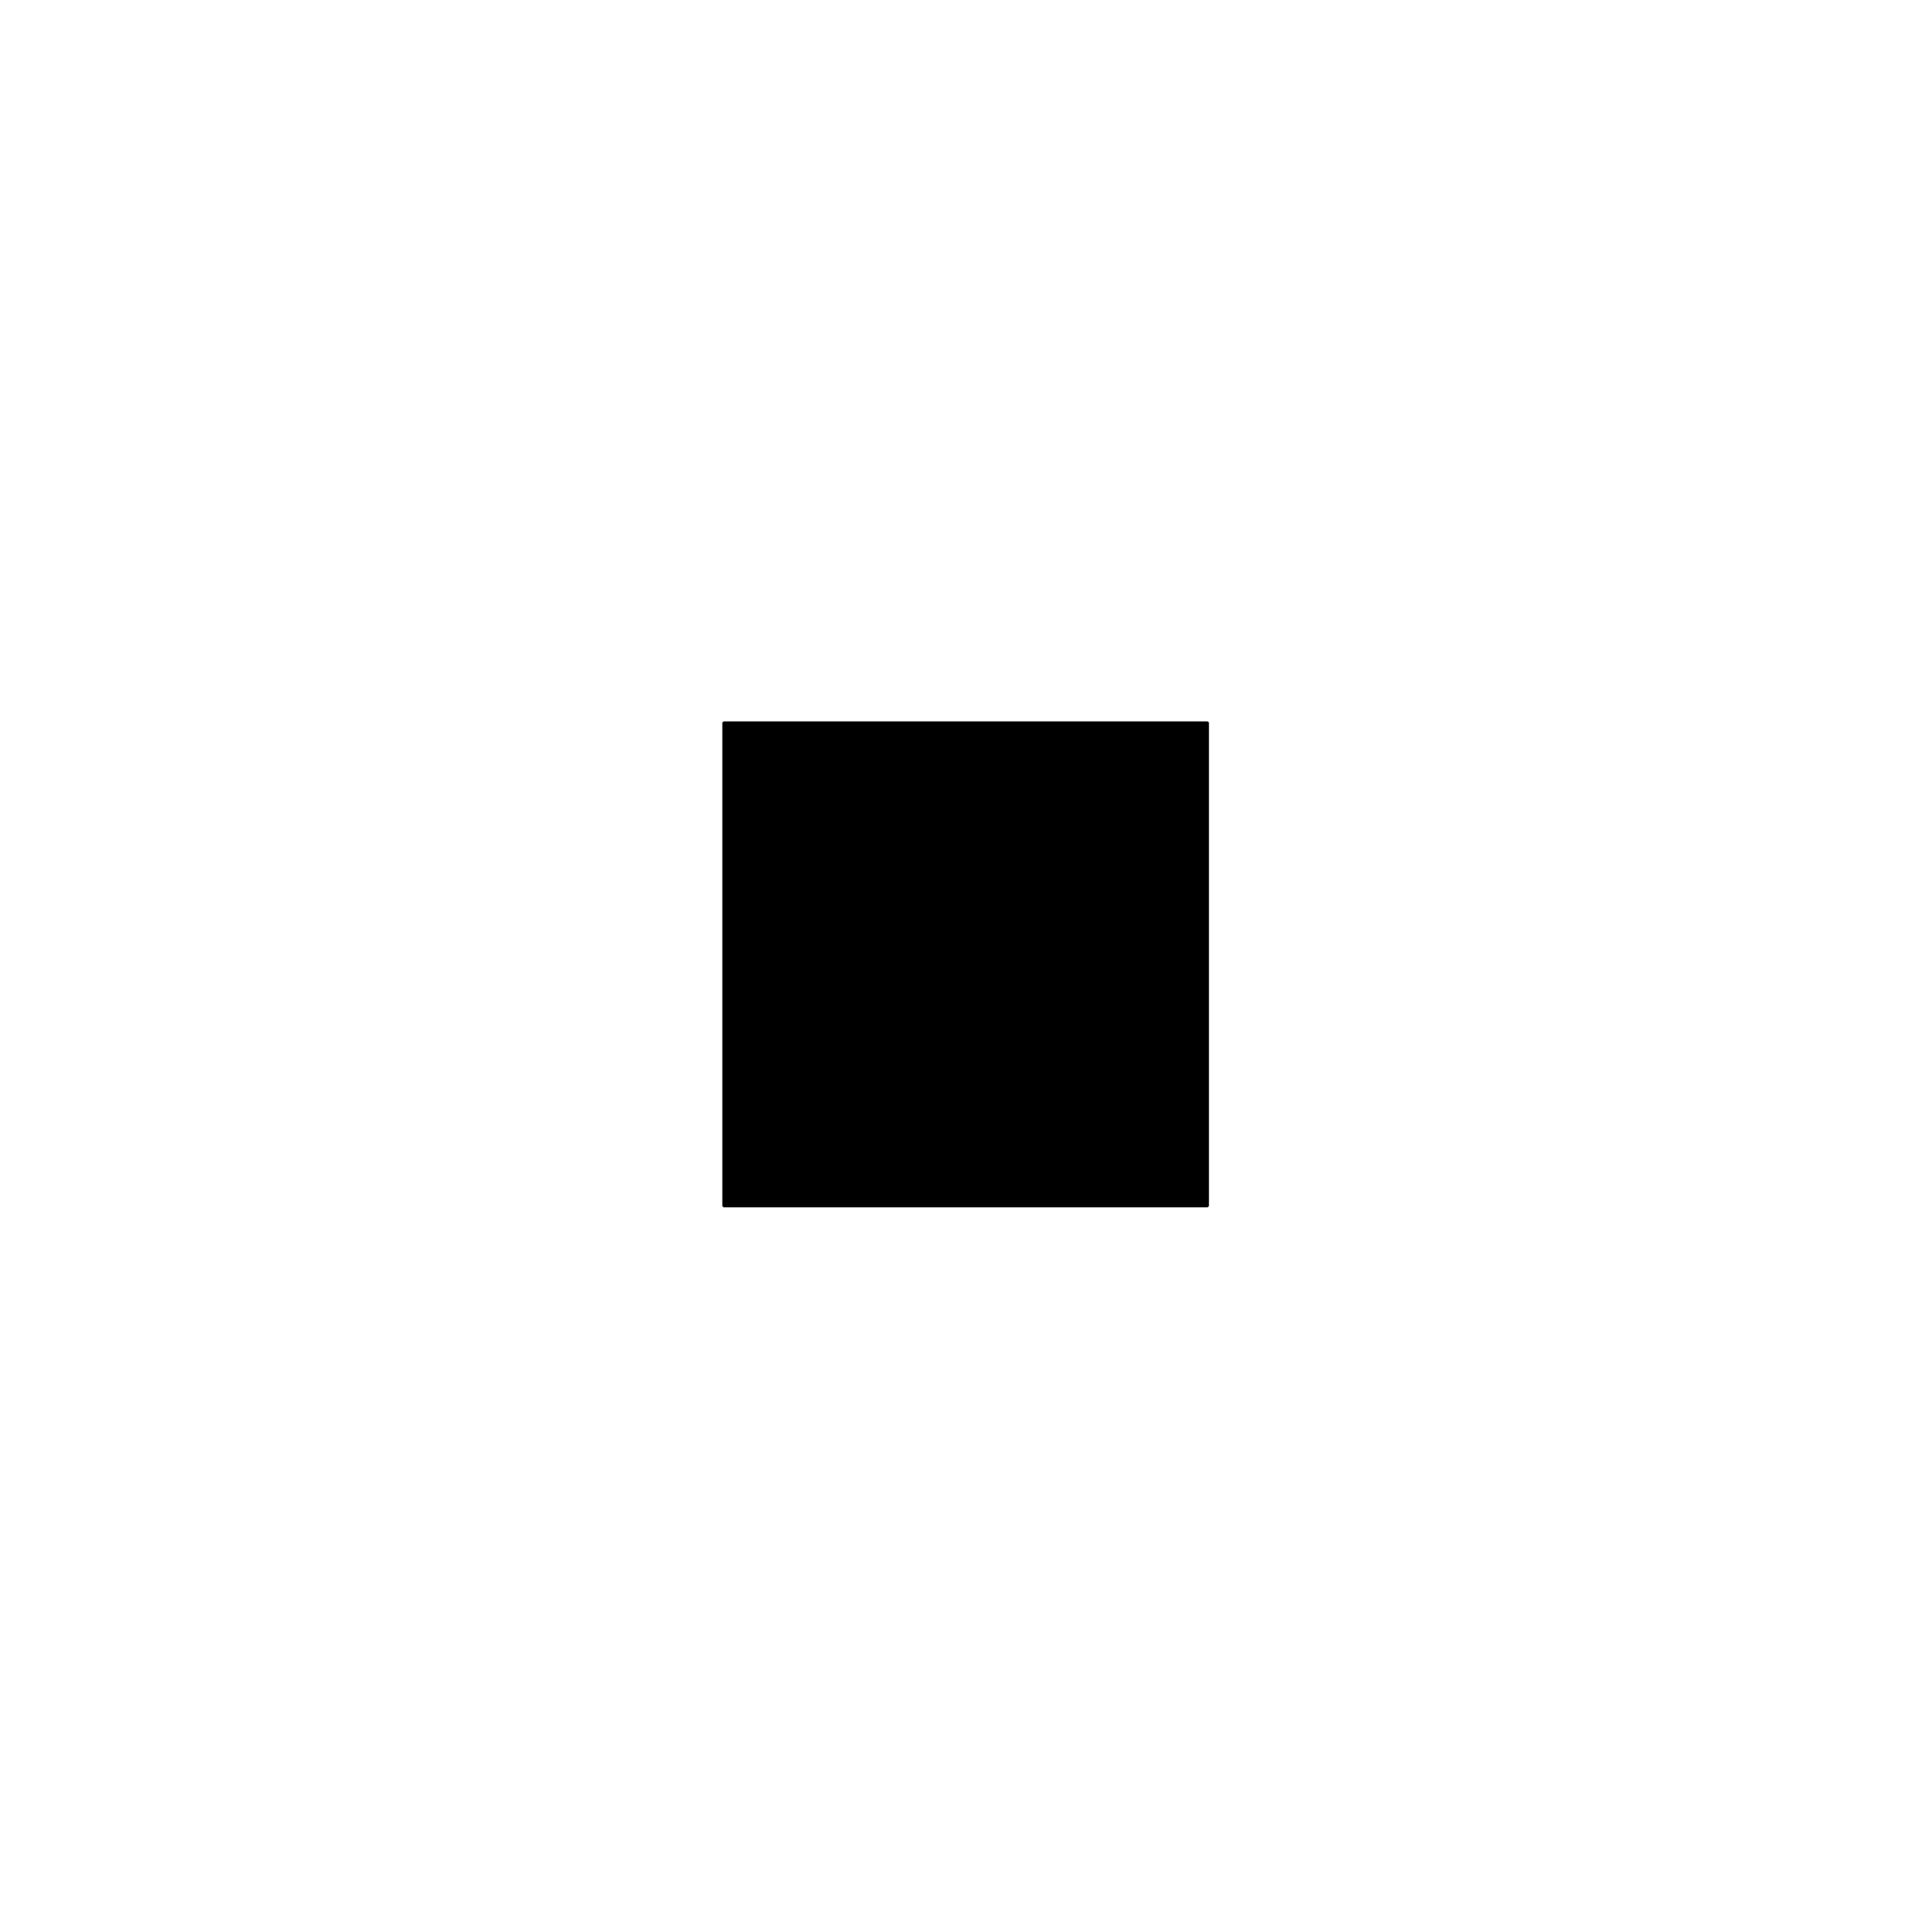
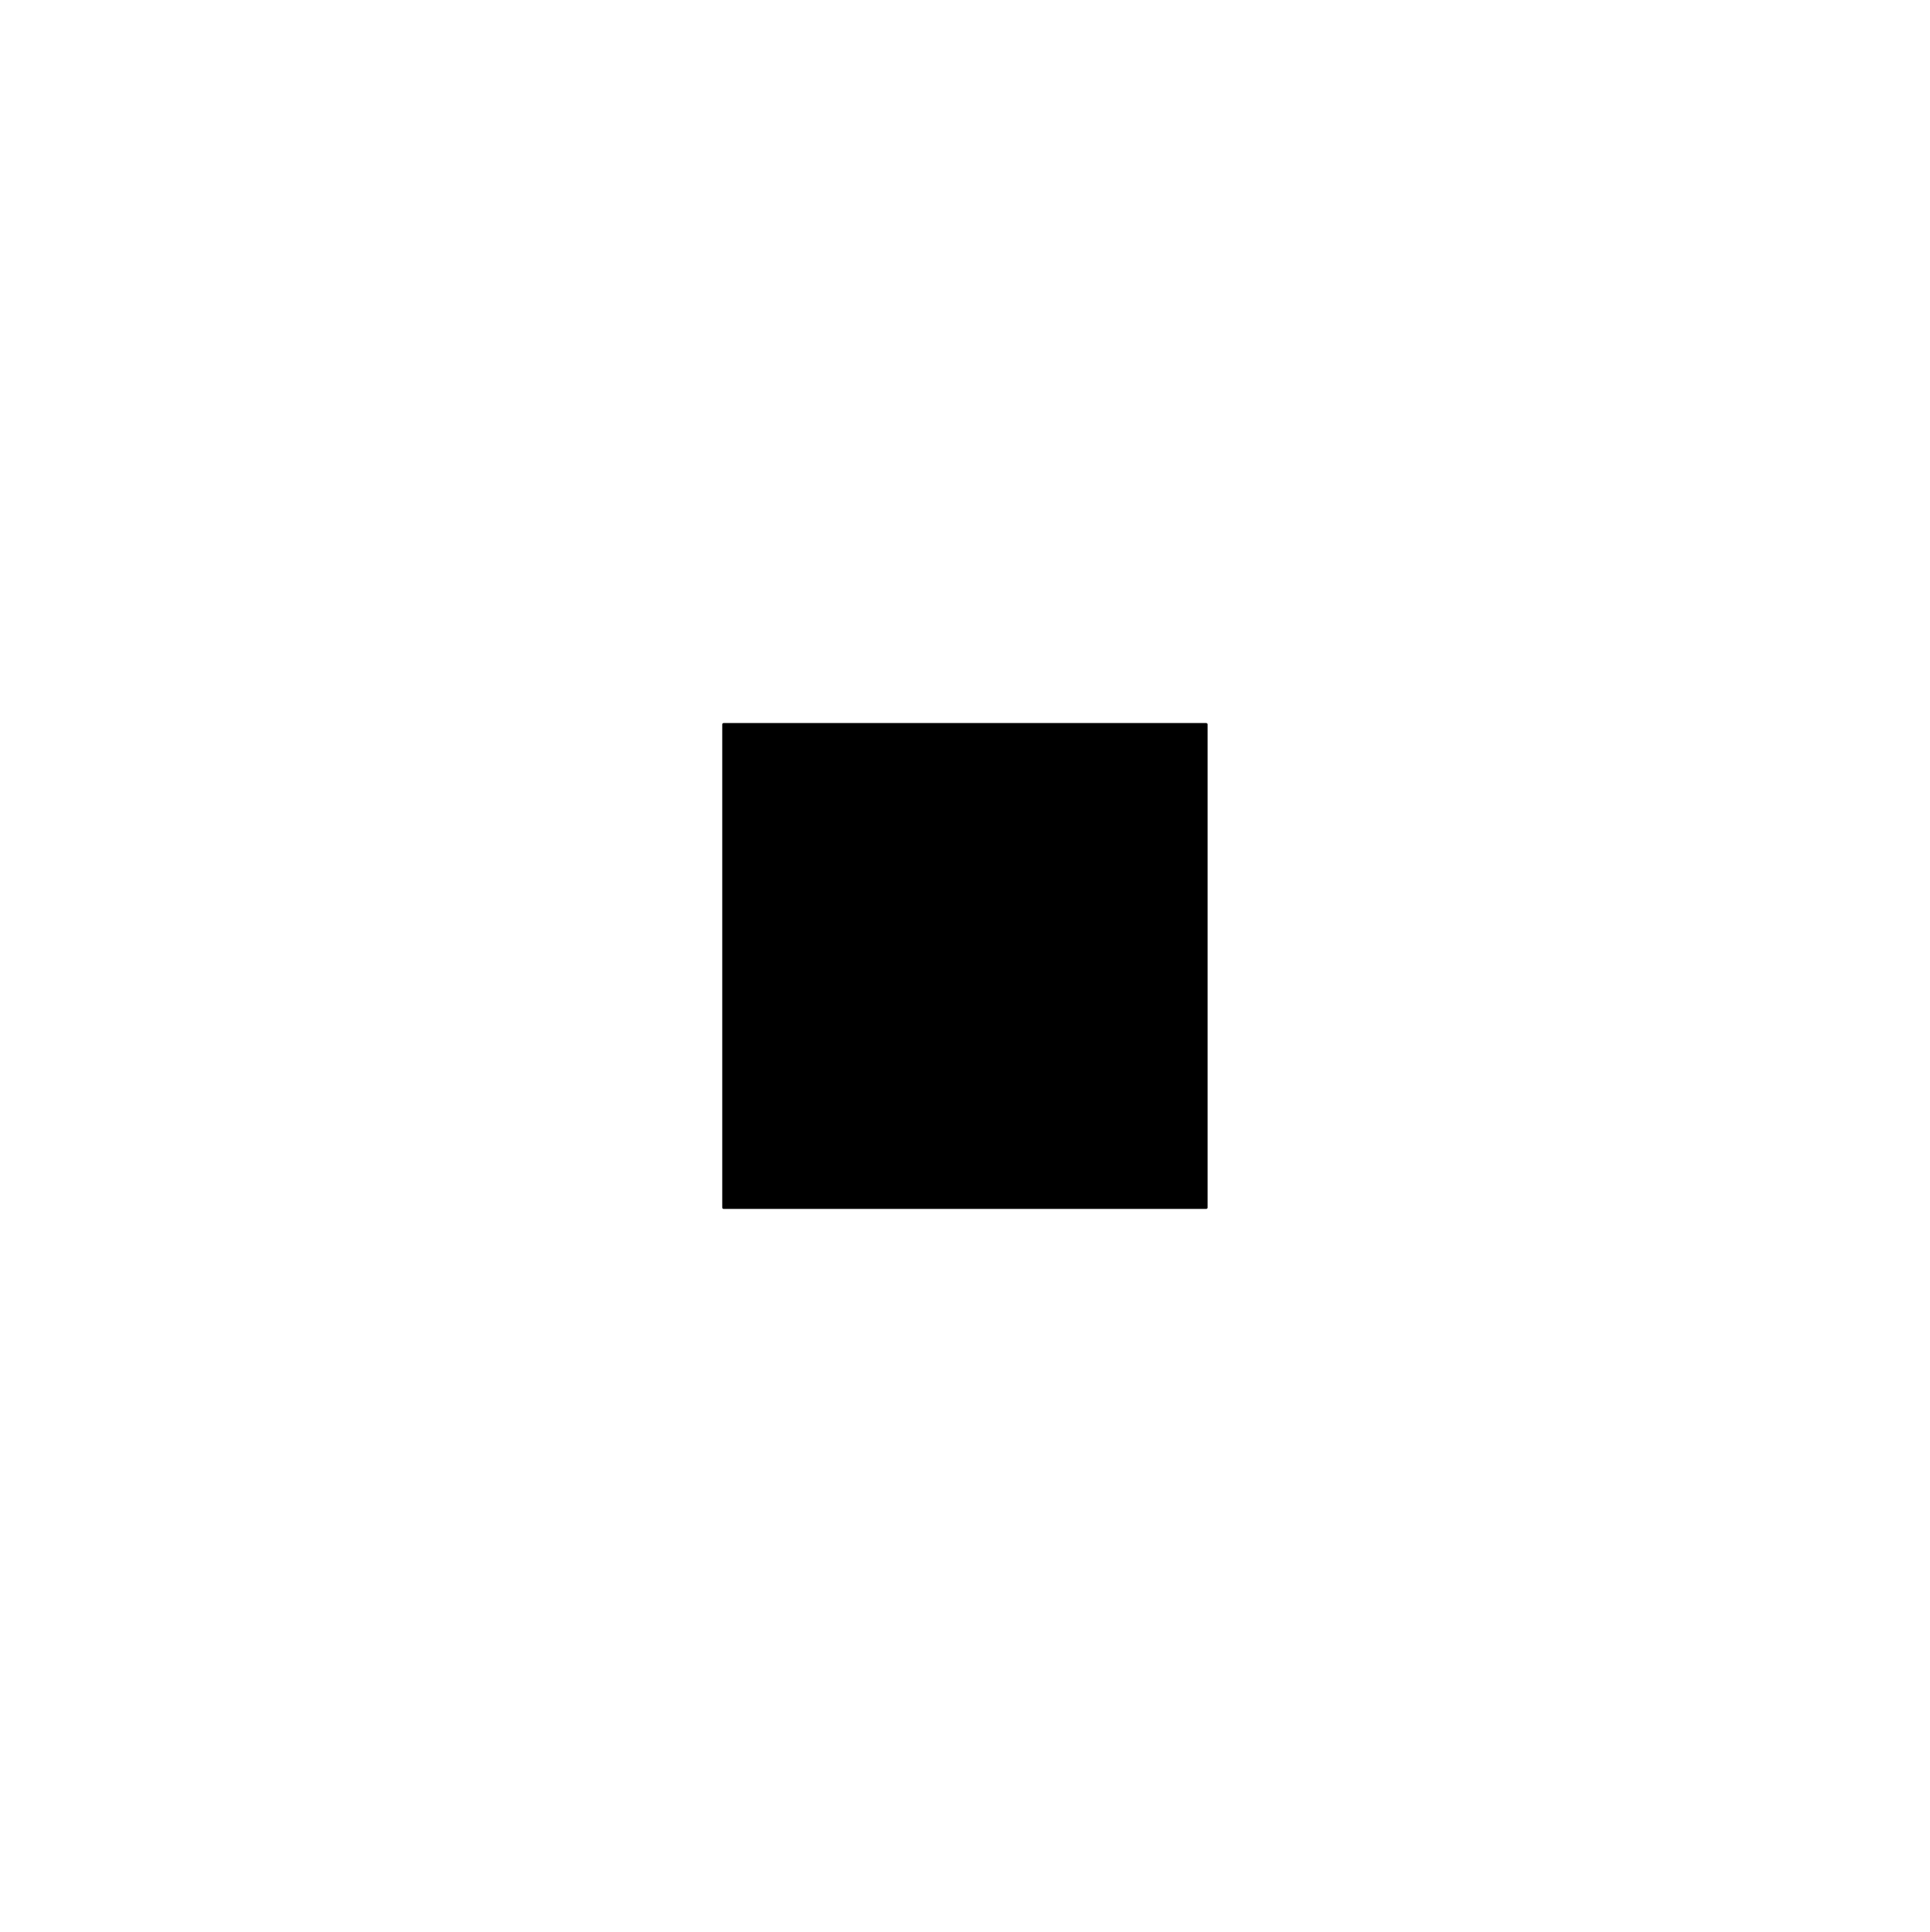
- <svg xmlns="http://www.w3.org/2000/svg" width="567px" height="566.222px" version="1.0">
-   <g transform="translate(0, 566.2222)  scale(1, -1)">
-     <g id="GRID.gTree.2" style="fill:none; stroke:rgb(0,0,0); stroke-opacity: 1; stroke-dasharray:none; stroke-width:1.125px; font-size:11.393px; font-weight:normal; font-style: normal; font-family:Helvetica, Arial, FreeSans, Liberation Sans, Nimbus Sans L, sans-serif; opacity:1; stroke-linecap:round; stroke-linejoin:round; stroke-miterlimit:10">
-       <g id="GRID.rect.1">
-         <rect id="GRID.rect.1.1" x="212.625" y="212.333" width="141.75" height="141.556" style="fill:rgb(0,0,0); fill-opacity: 1; stroke:rgb(0,0,0); stroke-opacity: 1; stroke-dasharray:none; stroke-width:1.125px; font-size:11.393px; font-weight:normal; font-style: normal; font-family:Helvetica, Arial, FreeSans, Liberation Sans, Nimbus Sans L, sans-serif; opacity:1; stroke-linecap:round; stroke-linejoin:round; stroke-miterlimit:10" />
+ <svg xmlns="http://www.w3.org/2000/svg" width="671px" height="671.59px" viewBox="0 0 671 671.59" version="1.1">
+   <g transform="translate(0, 671.59) scale(1, -1)">
+     <g id="gridSVG" fill="none" stroke="rgb(0,0,0)" stroke-dasharray="none" stroke-width="1" font-size="16" font-family="Helvetica, Arial, FreeSans, Liberation Sans, Nimbus Sans L, sans-serif" opacity="1" stroke-linecap="round" stroke-linejoin="round" stroke-miterlimit="10" stroke-opacity="1" fill-opacity="0" font-weight="normal" font-style="normal">
+       <g id="GRID.rect.1.1">
+         <rect id="GRID.rect.1.1.1" x="251.62" y="251.85" width="167.75" height="167.9" fill="rgb(0,0,0)" fill-opacity="1" />
      </g>
    </g>
  </g>
</svg>
